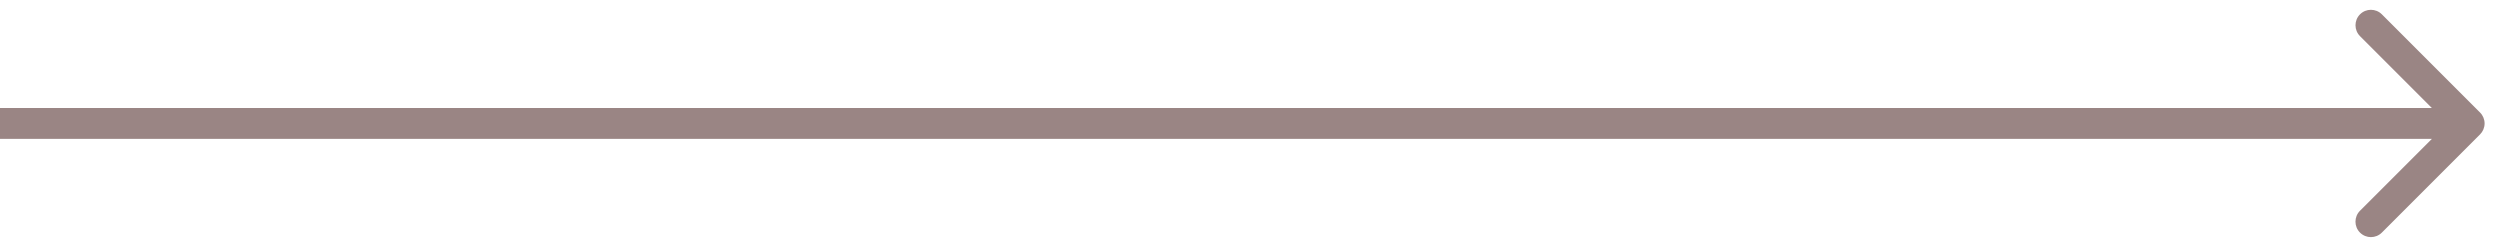
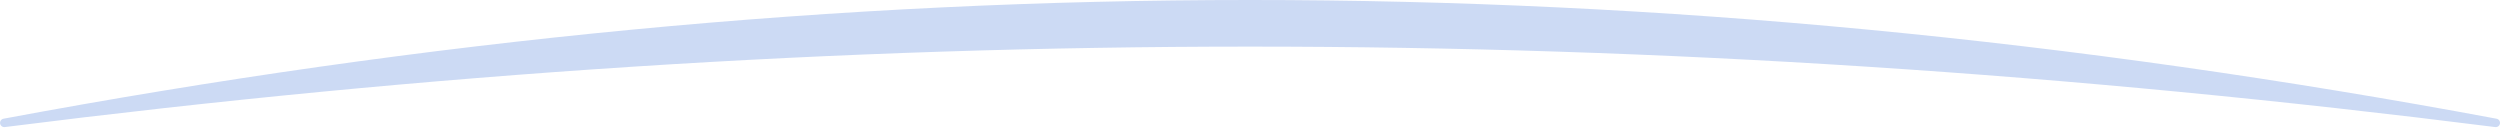
- <svg xmlns="http://www.w3.org/2000/svg" width="81" height="8" fill="none">
-   <path d="M80.354 4.354a.5.5 0 000-.708L77.172.464a.5.5 0 10-.707.708L79.293 4l-2.829 2.828a.5.5 0 10.708.708l3.182-3.182zM0 4.5h80v-1H0v1z" fill="#9A8584" />
+ <svg xmlns="http://www.w3.org/2000/svg" width="1180" height="60" fill="none">
+   <path fill-rule="evenodd" clip-rule="evenodd" d="M1177.63 59.966C777.534 9.345 402.467 9.345 2.367 59.966a2 2 0 01-.733-3.932c400.584-74.712 776.148-74.712 1176.736 0a2.007 2.007 0 011.6 2.333 2.009 2.009 0 01-2.34 1.6z" fill="#CCDAF4" />
</svg>
